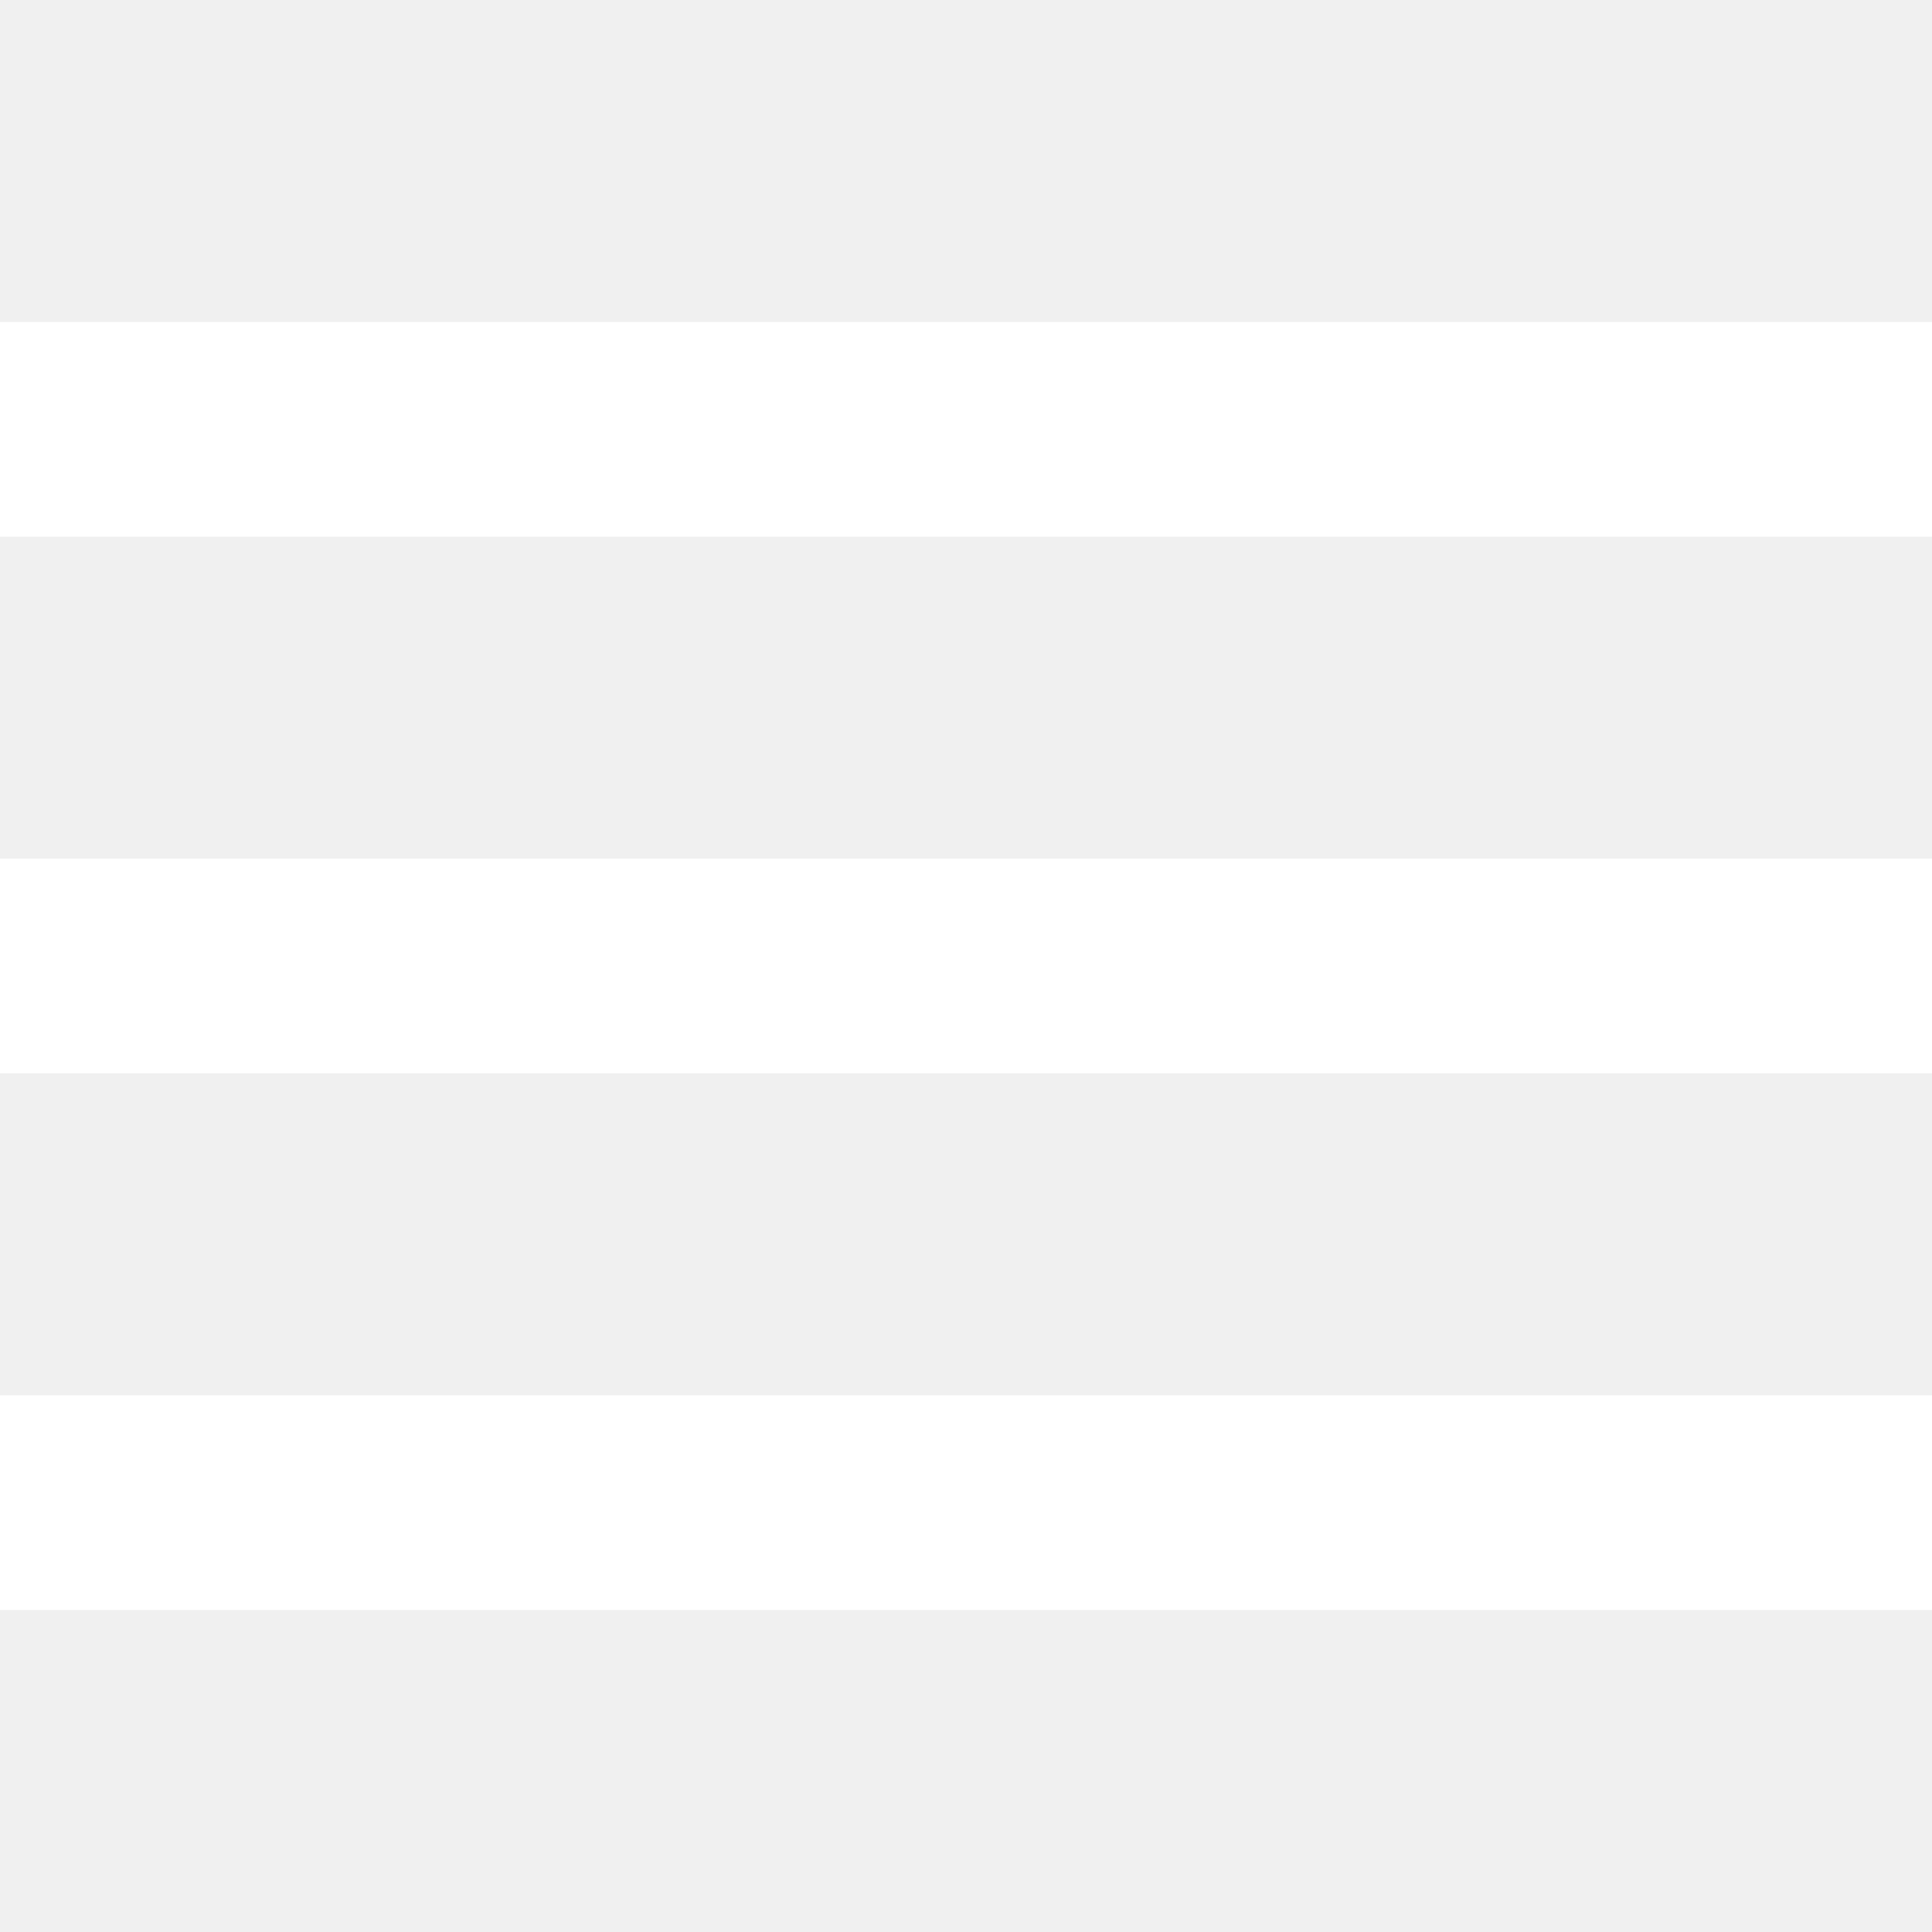
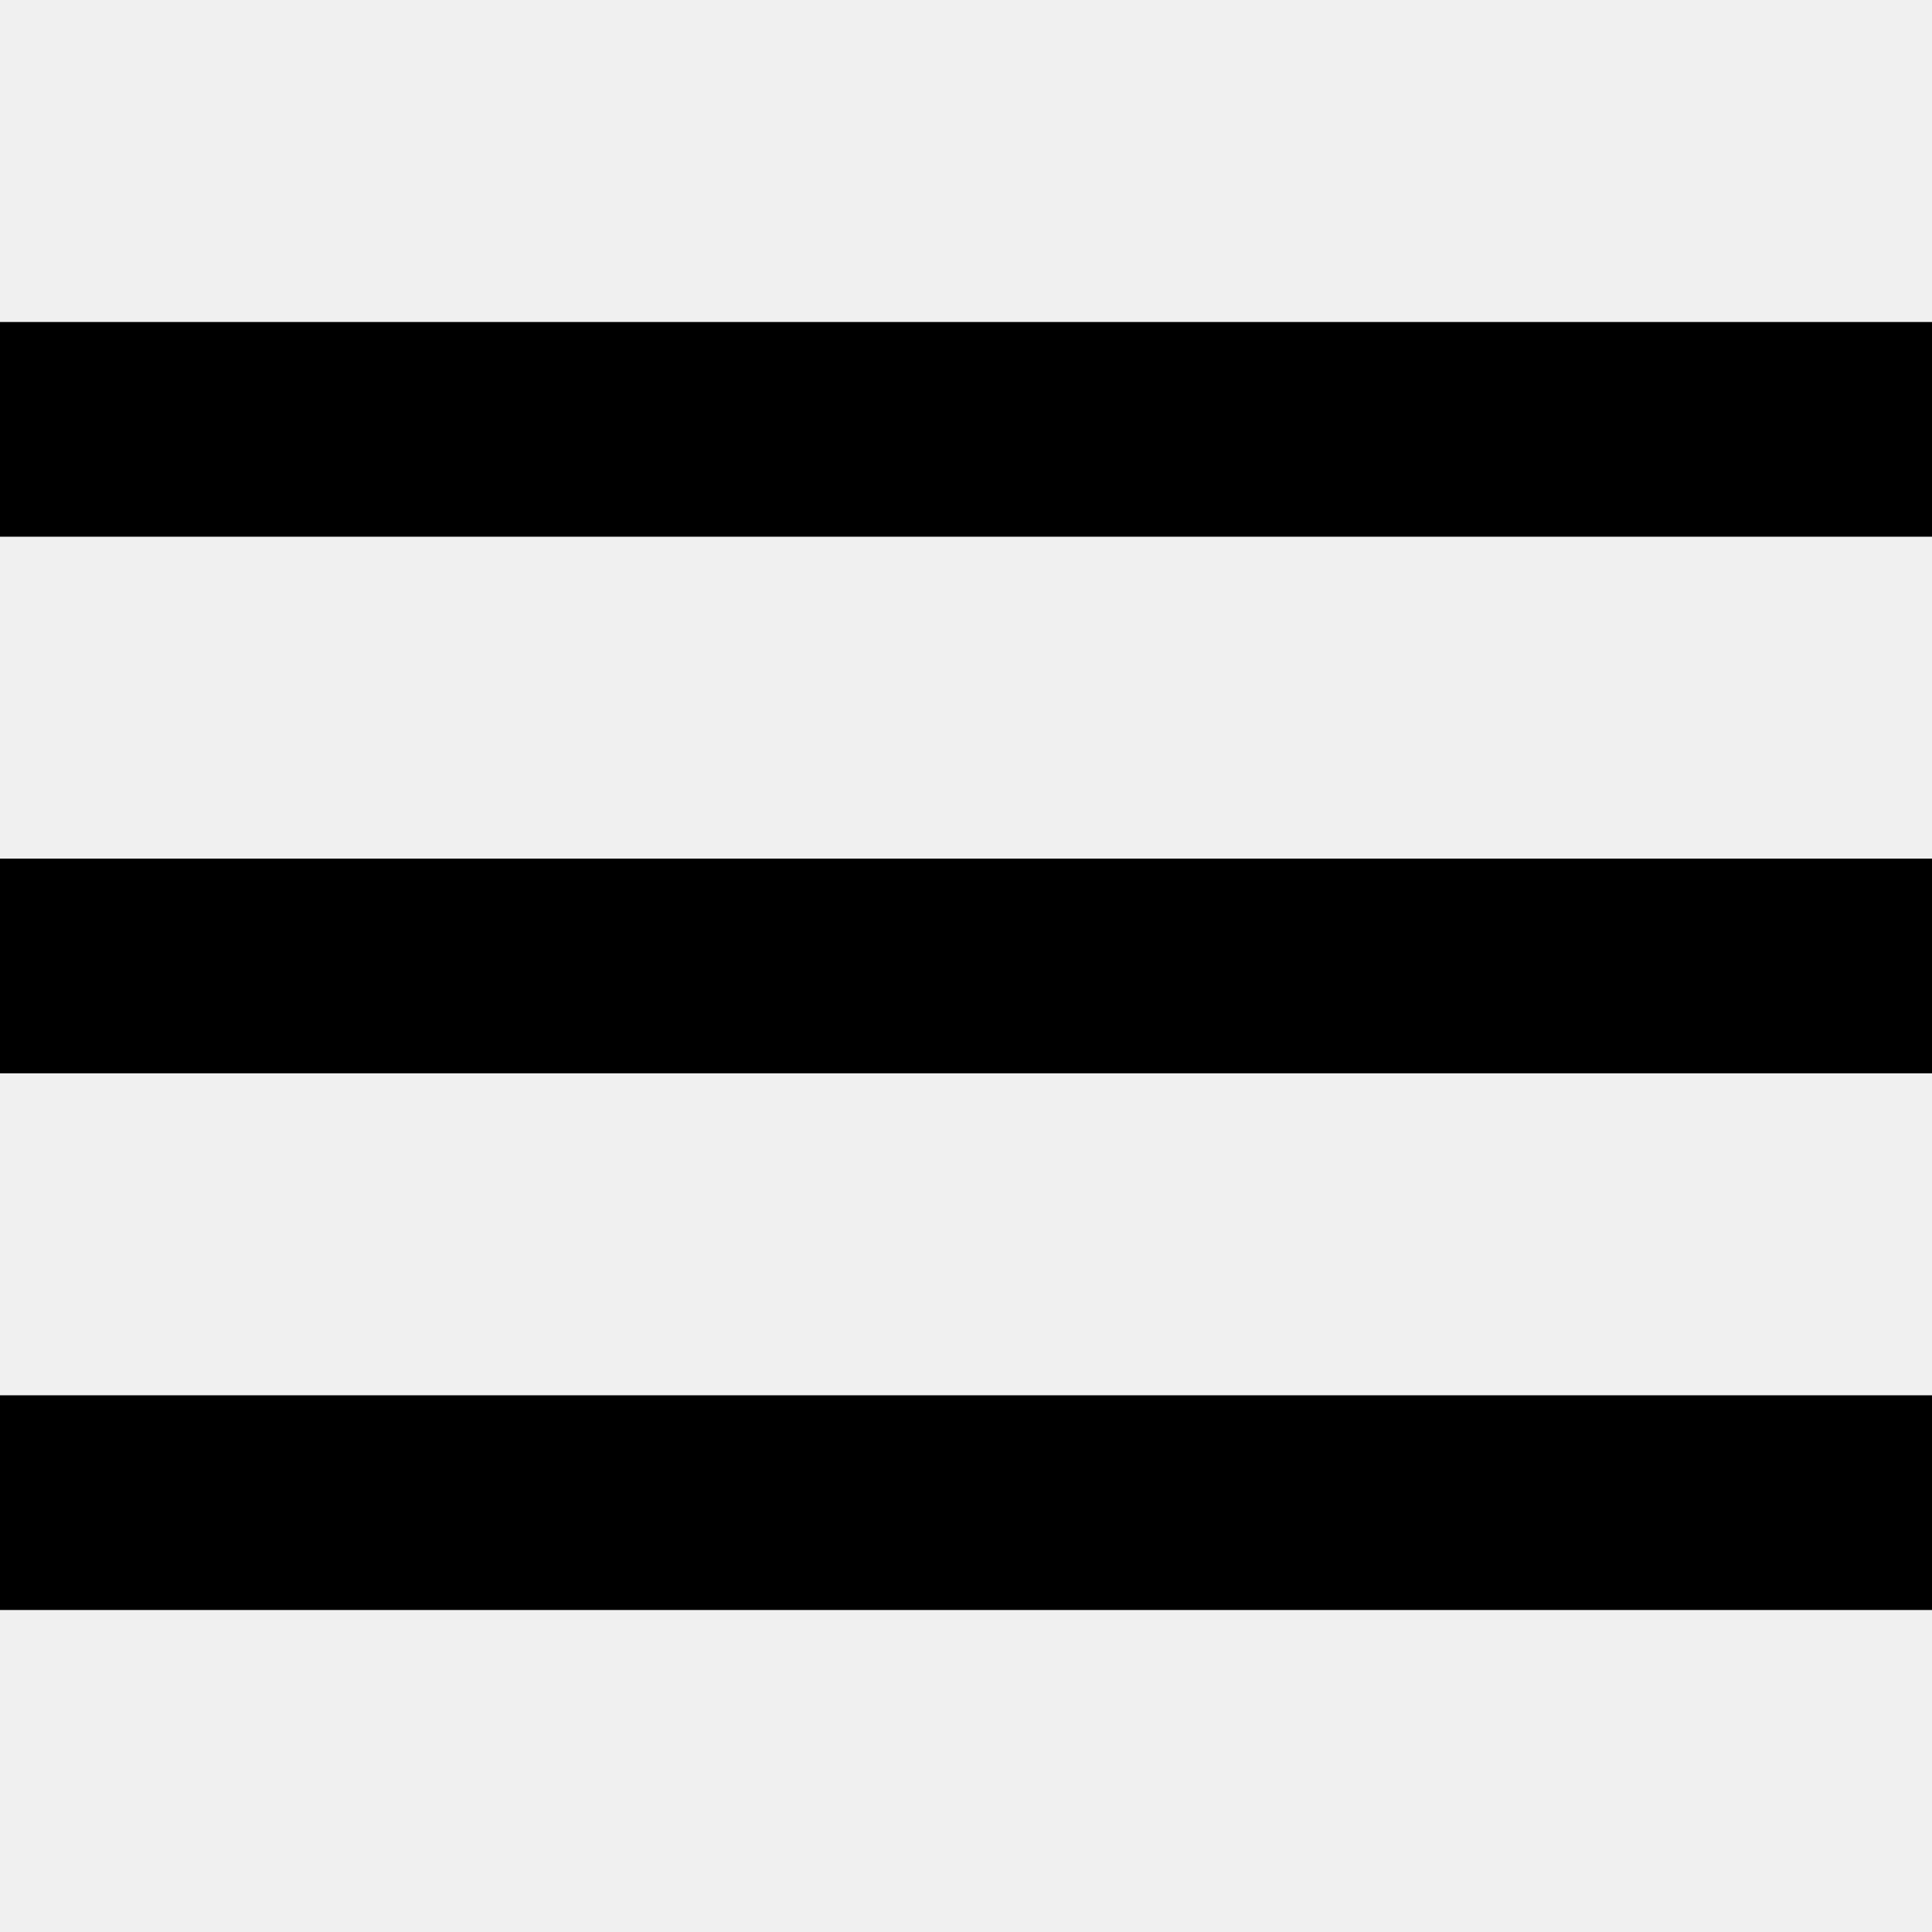
<svg xmlns="http://www.w3.org/2000/svg" viewBox="-3 -6 24 24" id="svg2" version="1.1">
  <defs id="defs8" />
-   <path d="m -3,14 24,0 0,-2.667 -24,0 L -3,14 m 0,-6.667 24,0 0,-2.667 -24,0 0,2.667 M -3,-2 l 0,2.667 24,0 L 21,-2 -3,-2" id="path4" style="fill:#ffffff" />
+   <path d="m -3,14 24,0 0,-2.667 -24,0 L -3,14 m 0,-6.667 24,0 0,-2.667 -24,0 0,2.667 M -3,-2 l 0,2.667 24,0 L 21,-2 -3,-2" id="path4" style="fill:#000000" />
</svg>
